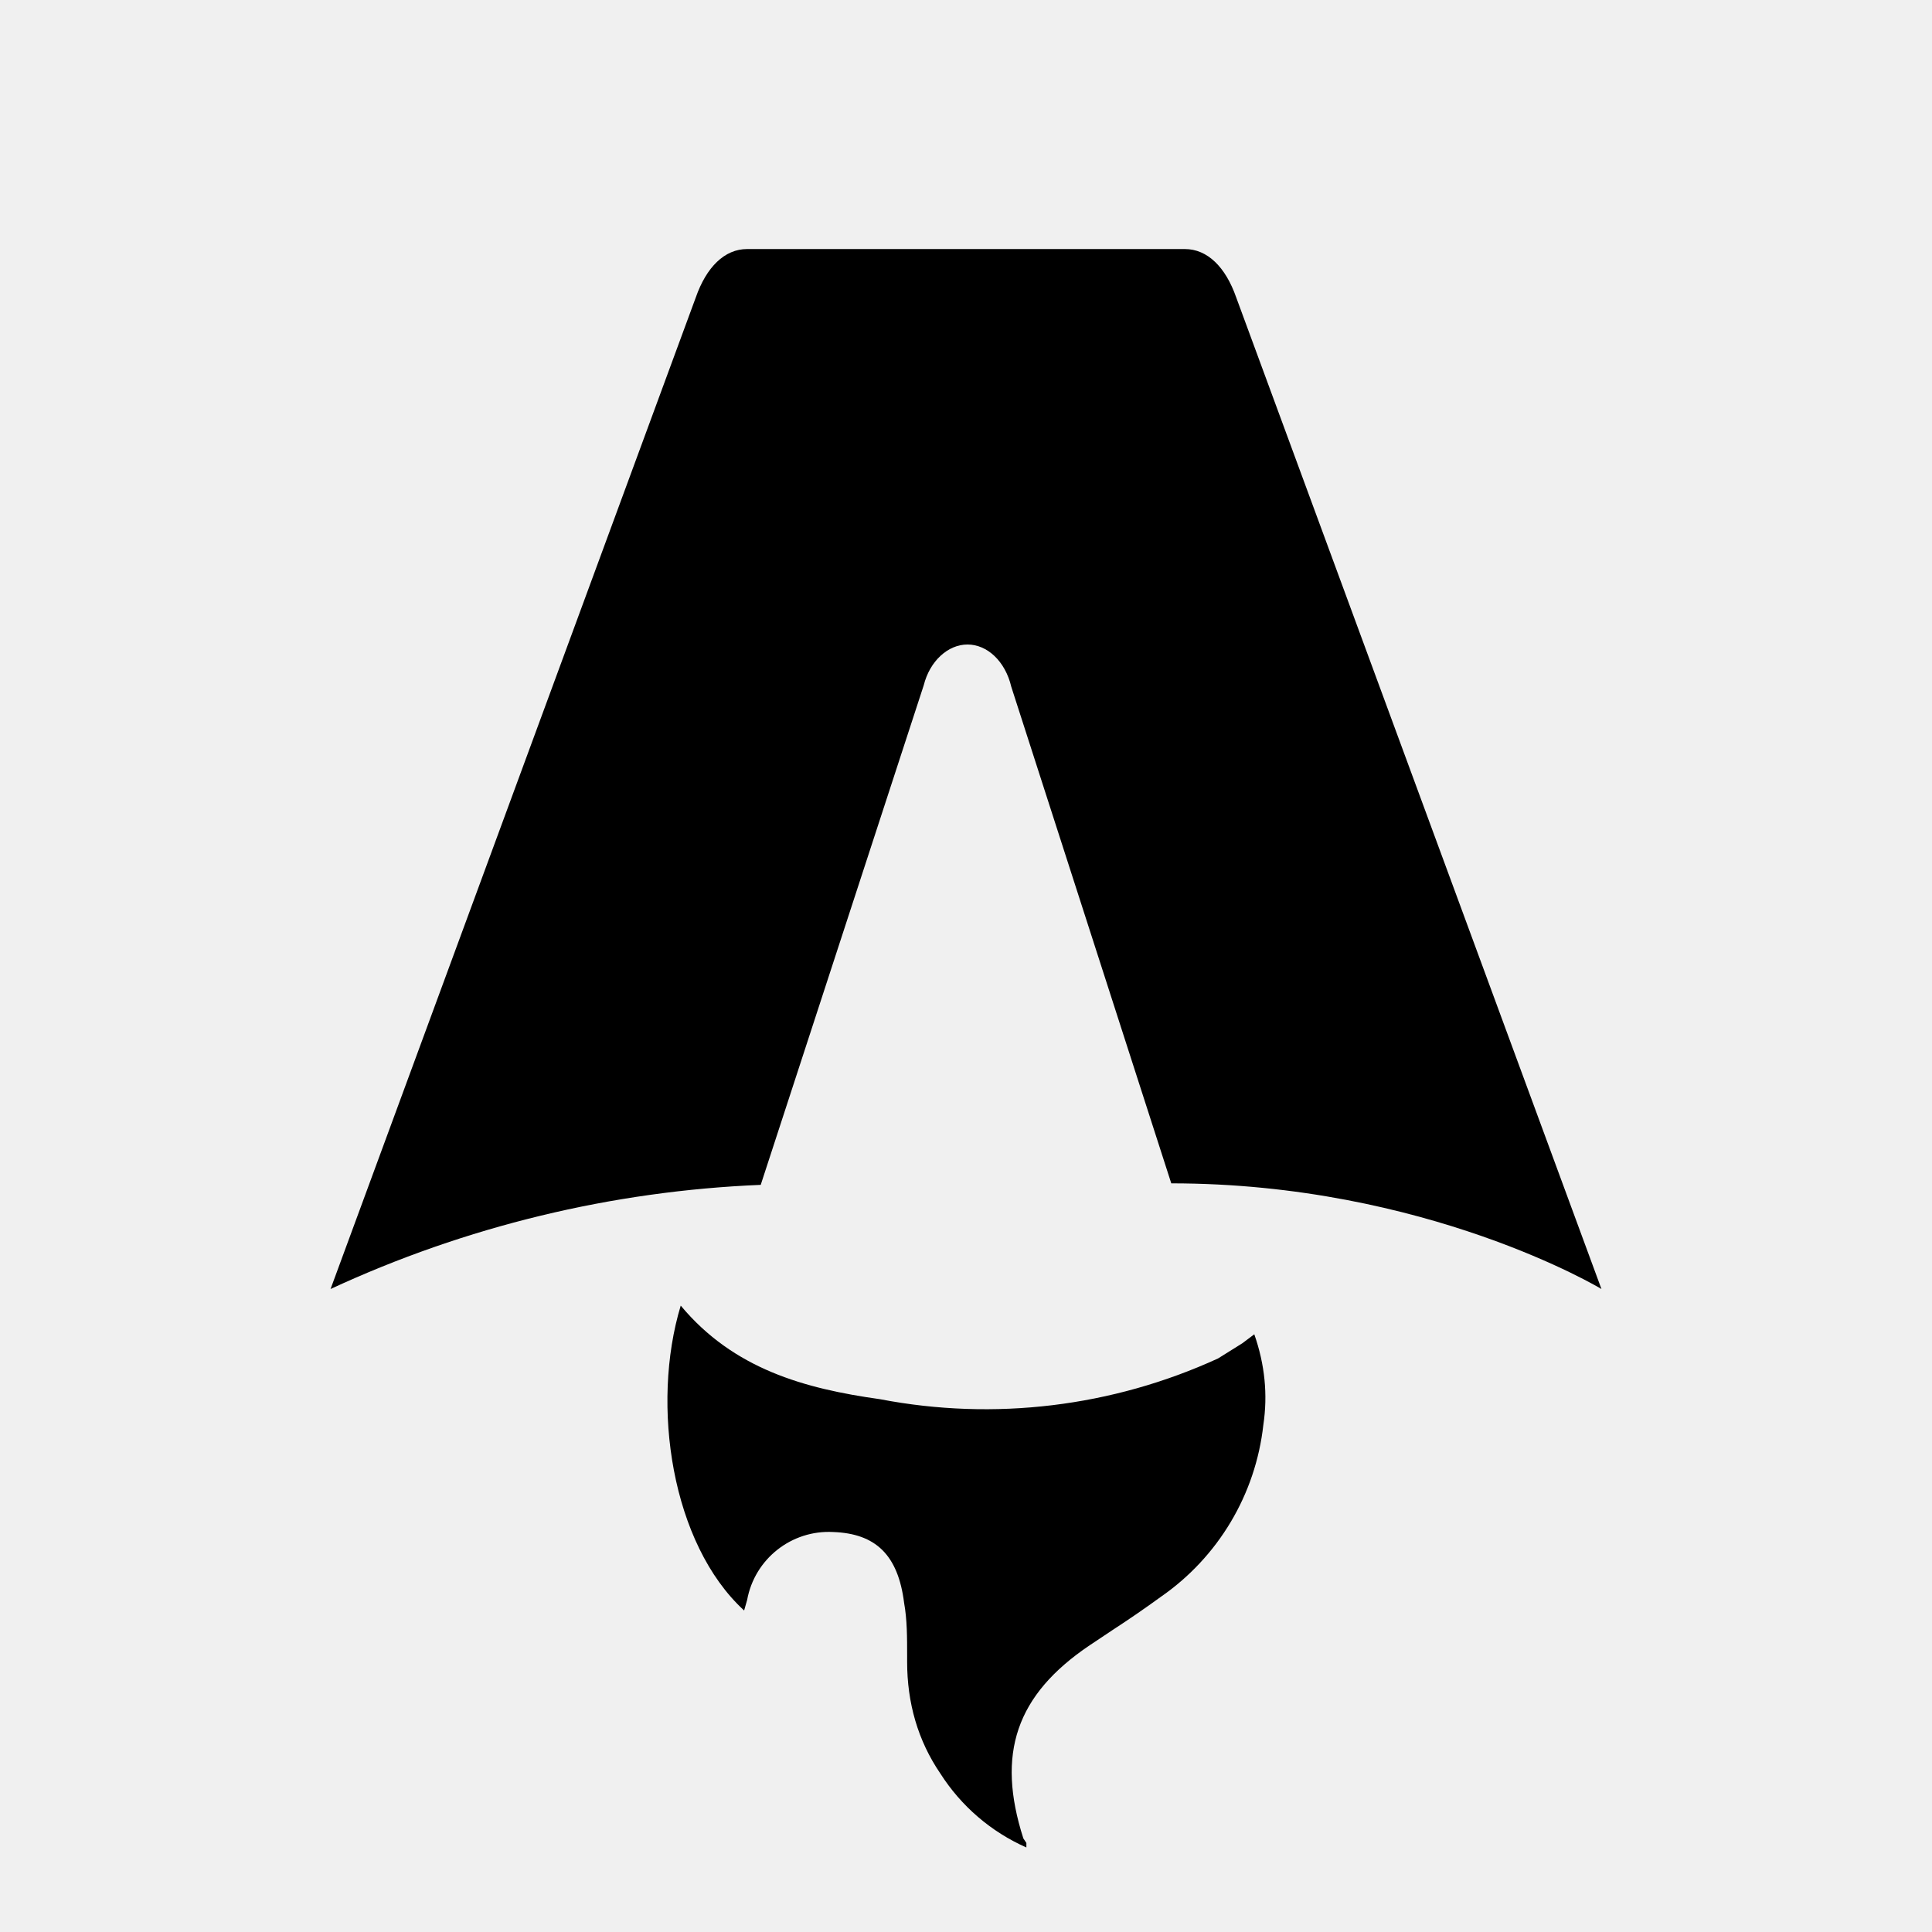
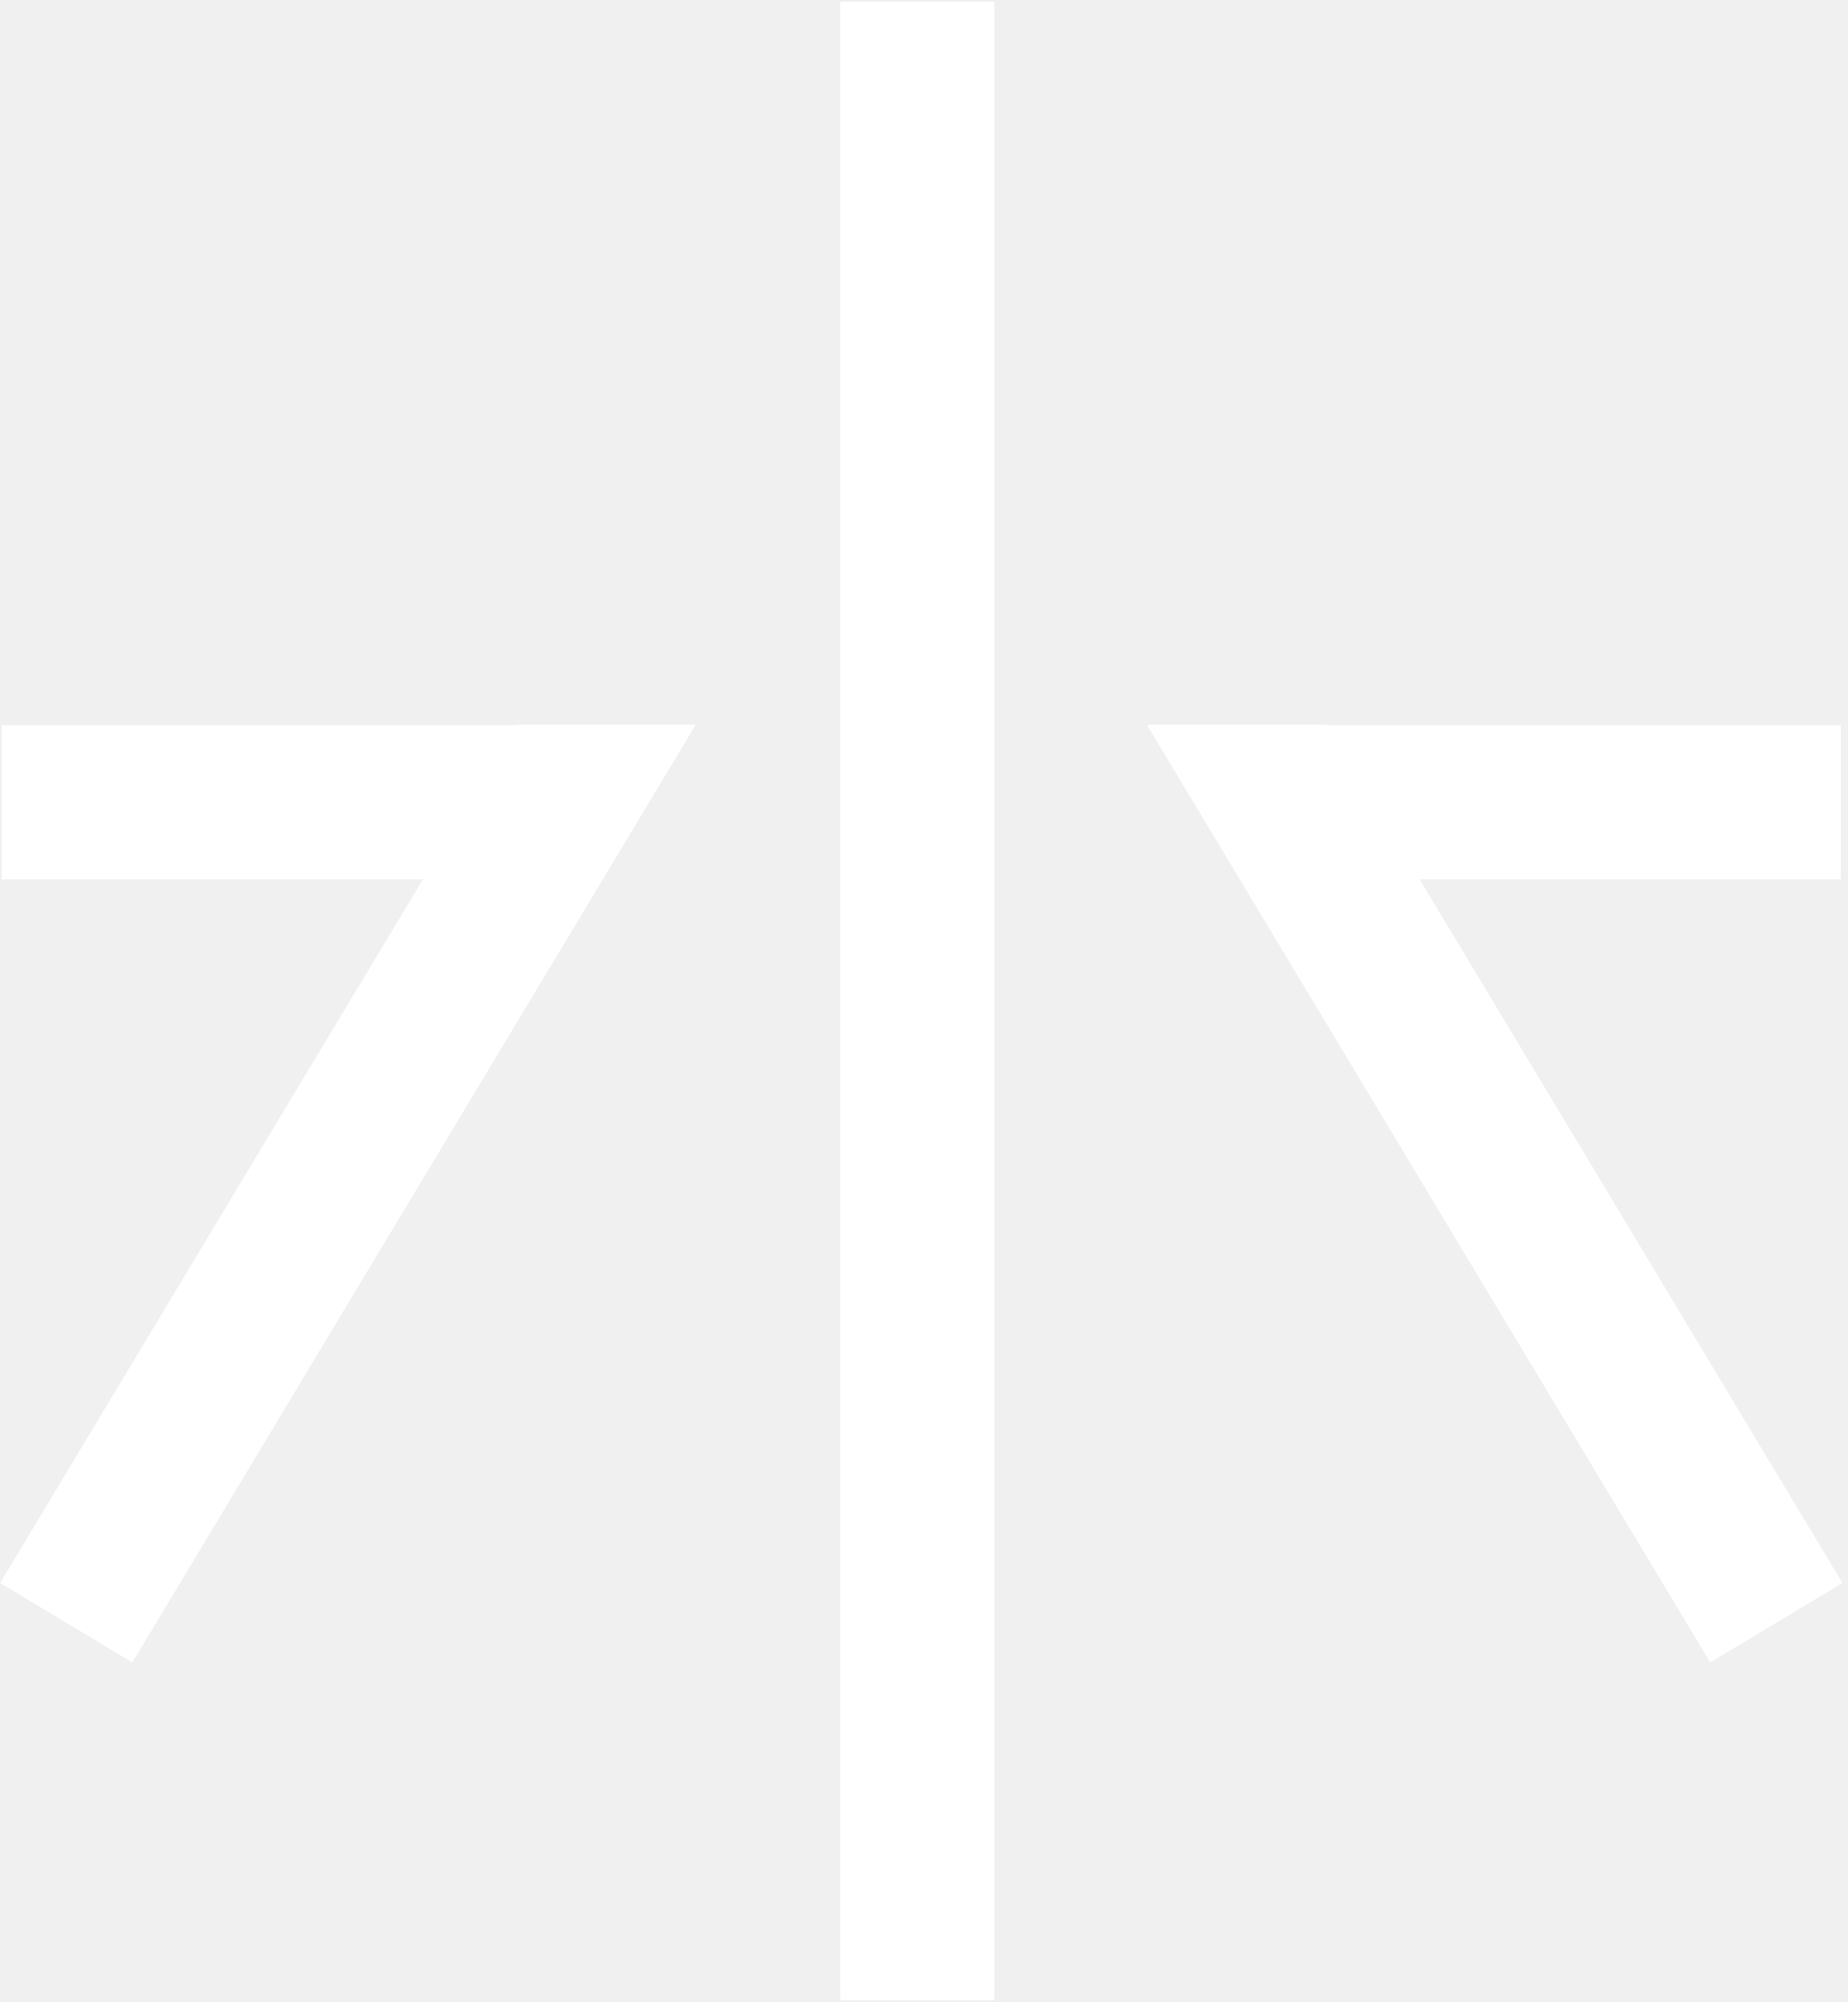
- <svg xmlns="http://www.w3.org/2000/svg" fill="none" viewBox="0 0 128 128">
-   <path d="M50.4 78.5a75.1 75.1 0 0 0-28.5 6.9l24.2-65.7c.7-2 1.9-3.2 3.4-3.2h29c1.5 0 2.7 1.2 3.4 3.2l24.2 65.7s-11.6-7-28.5-7L67 45.5c-.4-1.7-1.6-2.8-2.9-2.8-1.3 0-2.5 1.1-2.9 2.7L50.4 78.5Zm-1.1 28.2Zm-4.2-20.2c-2 6.6-.6 15.8 4.2 20.2a17.5 17.5 0 0 1 .2-.7 5.5 5.5 0 0 1 5.7-4.5c2.8.1 4.3 1.5 4.7 4.7.2 1.1.2 2.3.2 3.5v.4c0 2.7.7 5.2 2.2 7.4a13 13 0 0 0 5.7 4.9v-.3l-.2-.3c-1.8-5.6-.5-9.5 4.4-12.8l1.5-1a73 73 0 0 0 3.2-2.2 16 16 0 0 0 6.8-11.4c.3-2 .1-4-.6-6l-.8.6-1.6 1a37 37 0 0 1-22.4 2.7c-5-.7-9.7-2-13.2-6.2Z" />
-   <style>
-         path { fill: #000; }
-         @media (prefers-color-scheme: dark) {
-             path { fill: #FFF; }
-         }
-     </style>
+ <svg xmlns="http://www.w3.org/2000/svg" width="264" height="286" viewBox="0 0 264 286" fill="none">
+   <path d="M141.326 1H120.798V284.972H141.326V1Z" fill="white" stroke="white" stroke-width="1.5" />
+   <path d="M1 104.343L1 124.871H83.112V104.343H1Z" fill="white" stroke="white" stroke-width="1.5" />
+   <path d="M1.056 225.886L18.652 236.459L98.071 104.284L74.122 104.284L1.056 225.886Z" fill="white" stroke="white" stroke-width="1.5" />
+   <path d="M262.261 104.343V124.871H180.137V104.343H262.261Z" fill="white" stroke="white" stroke-width="1.5" />
+   <path d="M262.211 225.886L244.613 236.458L165.183 104.284L189.135 104.284L262.211 225.886Z" fill="white" stroke="white" stroke-width="1.5" />
</svg>
